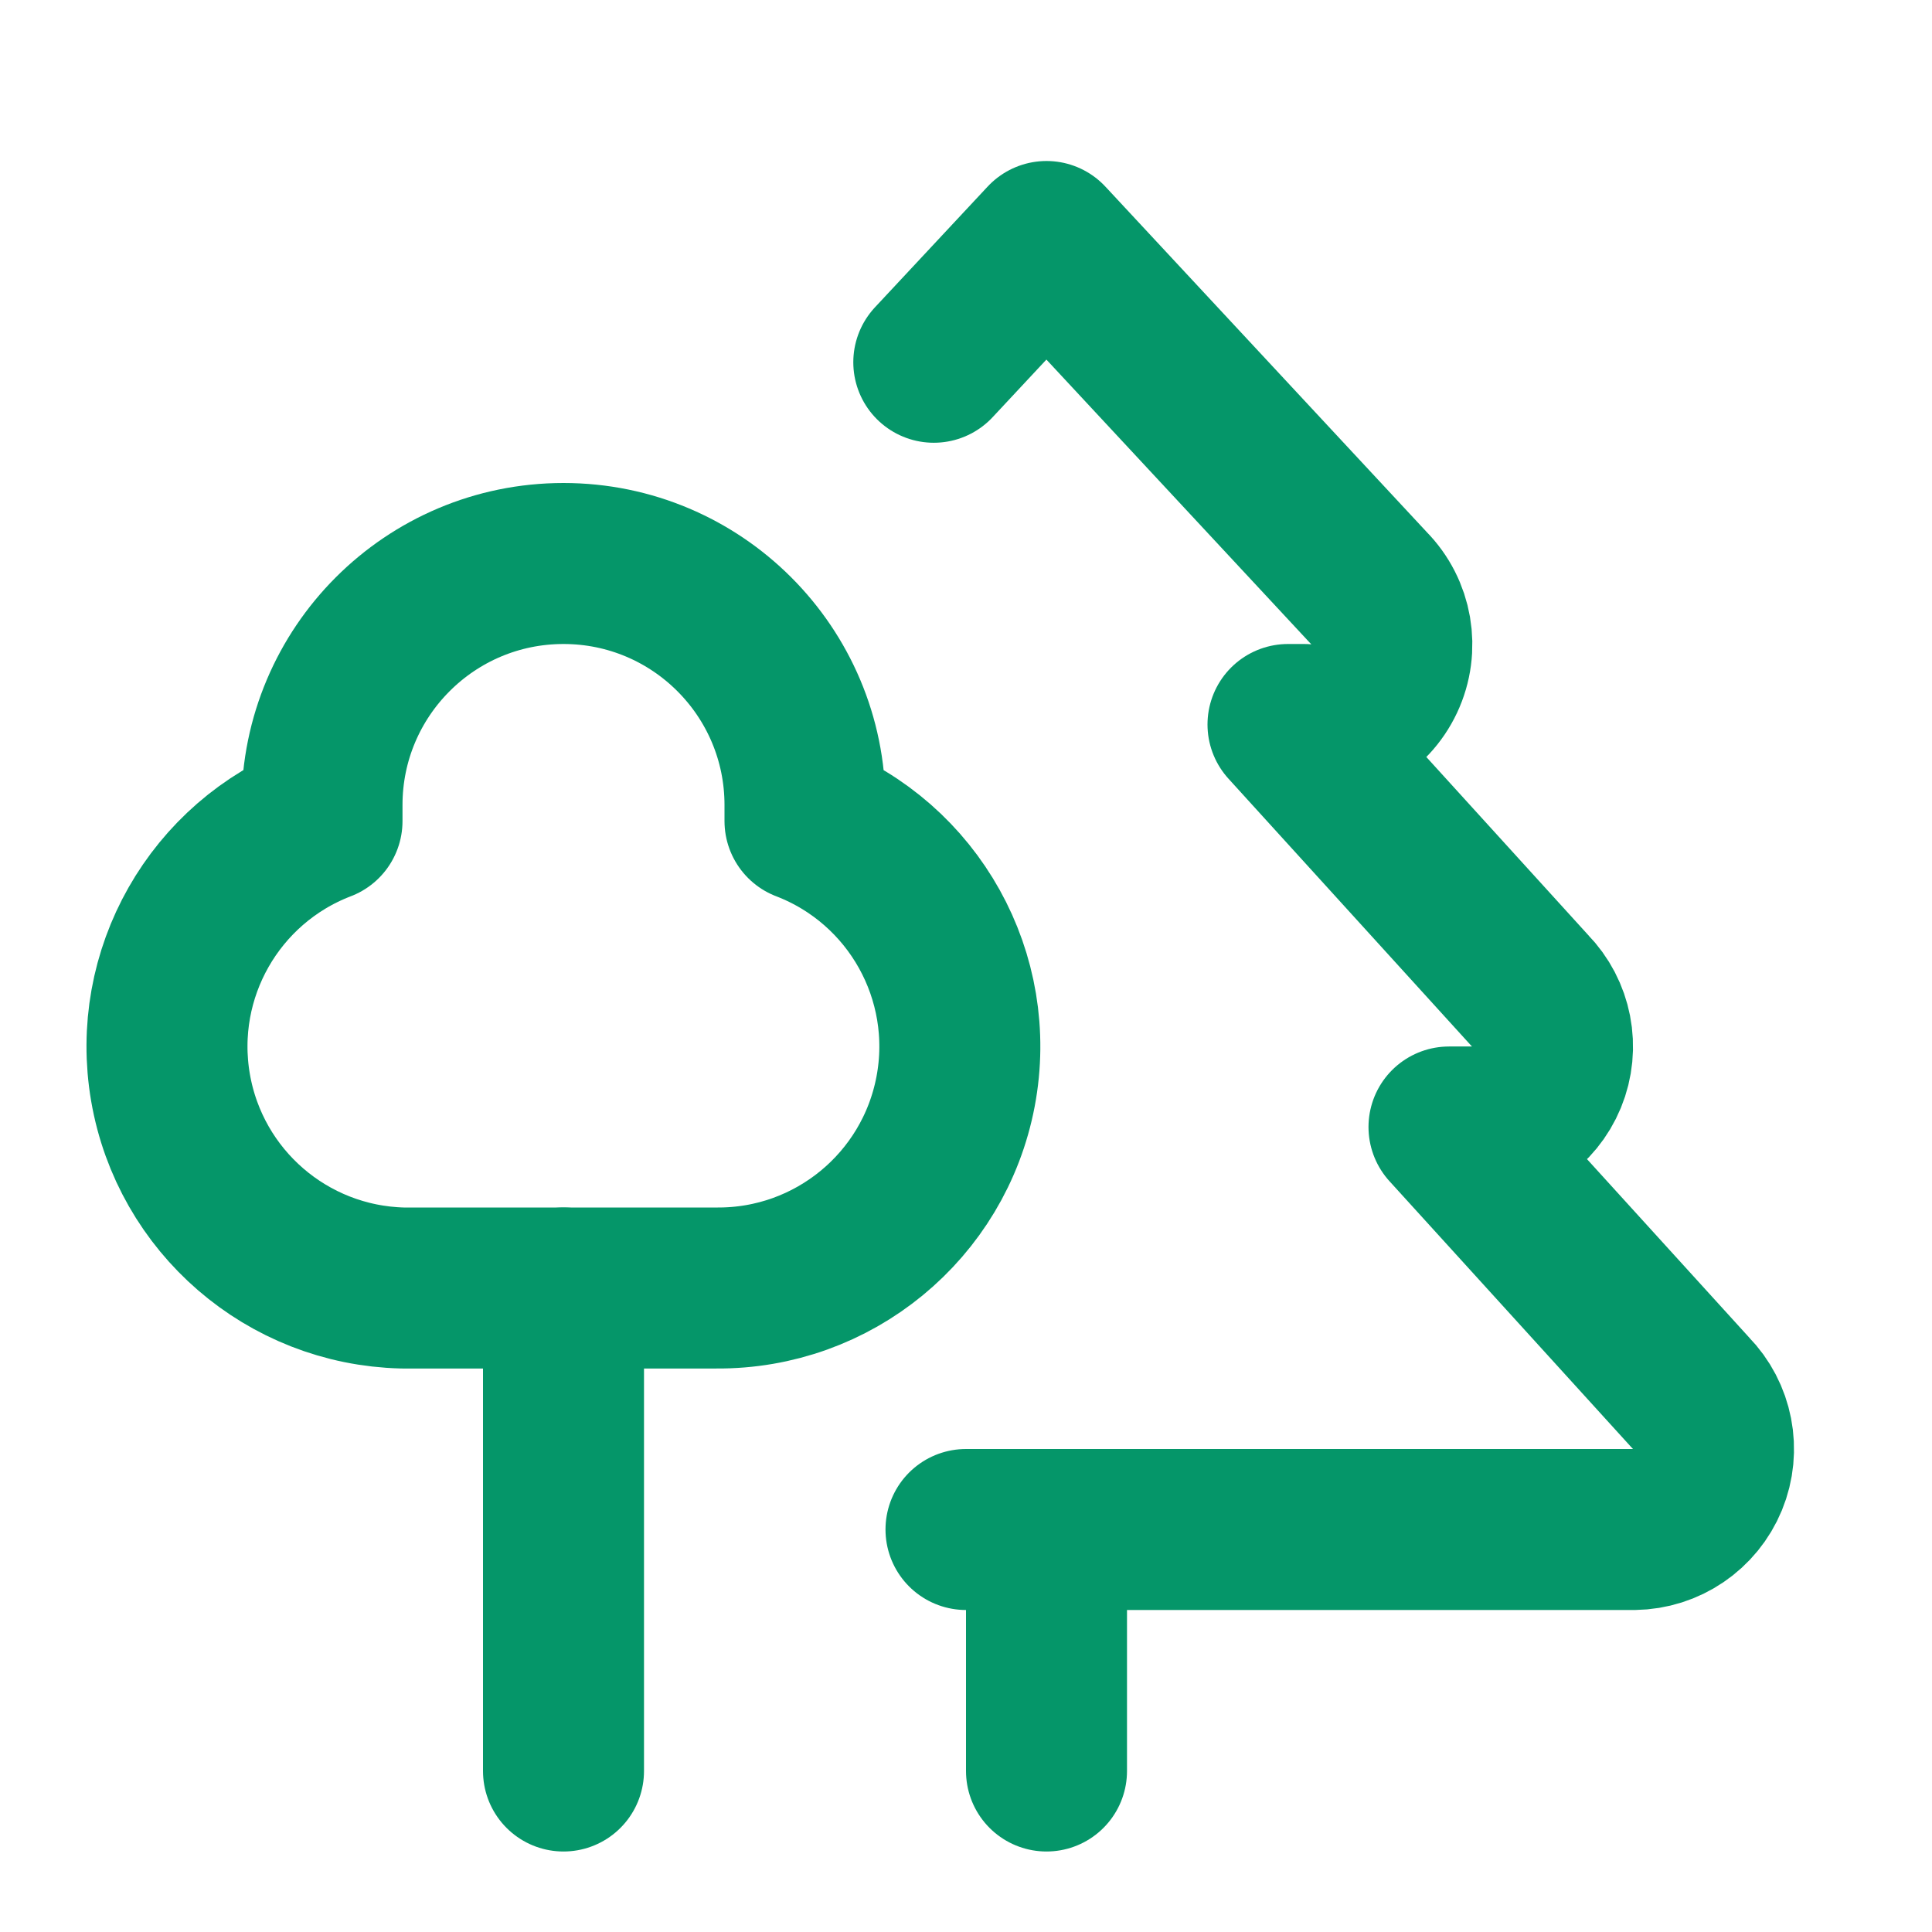
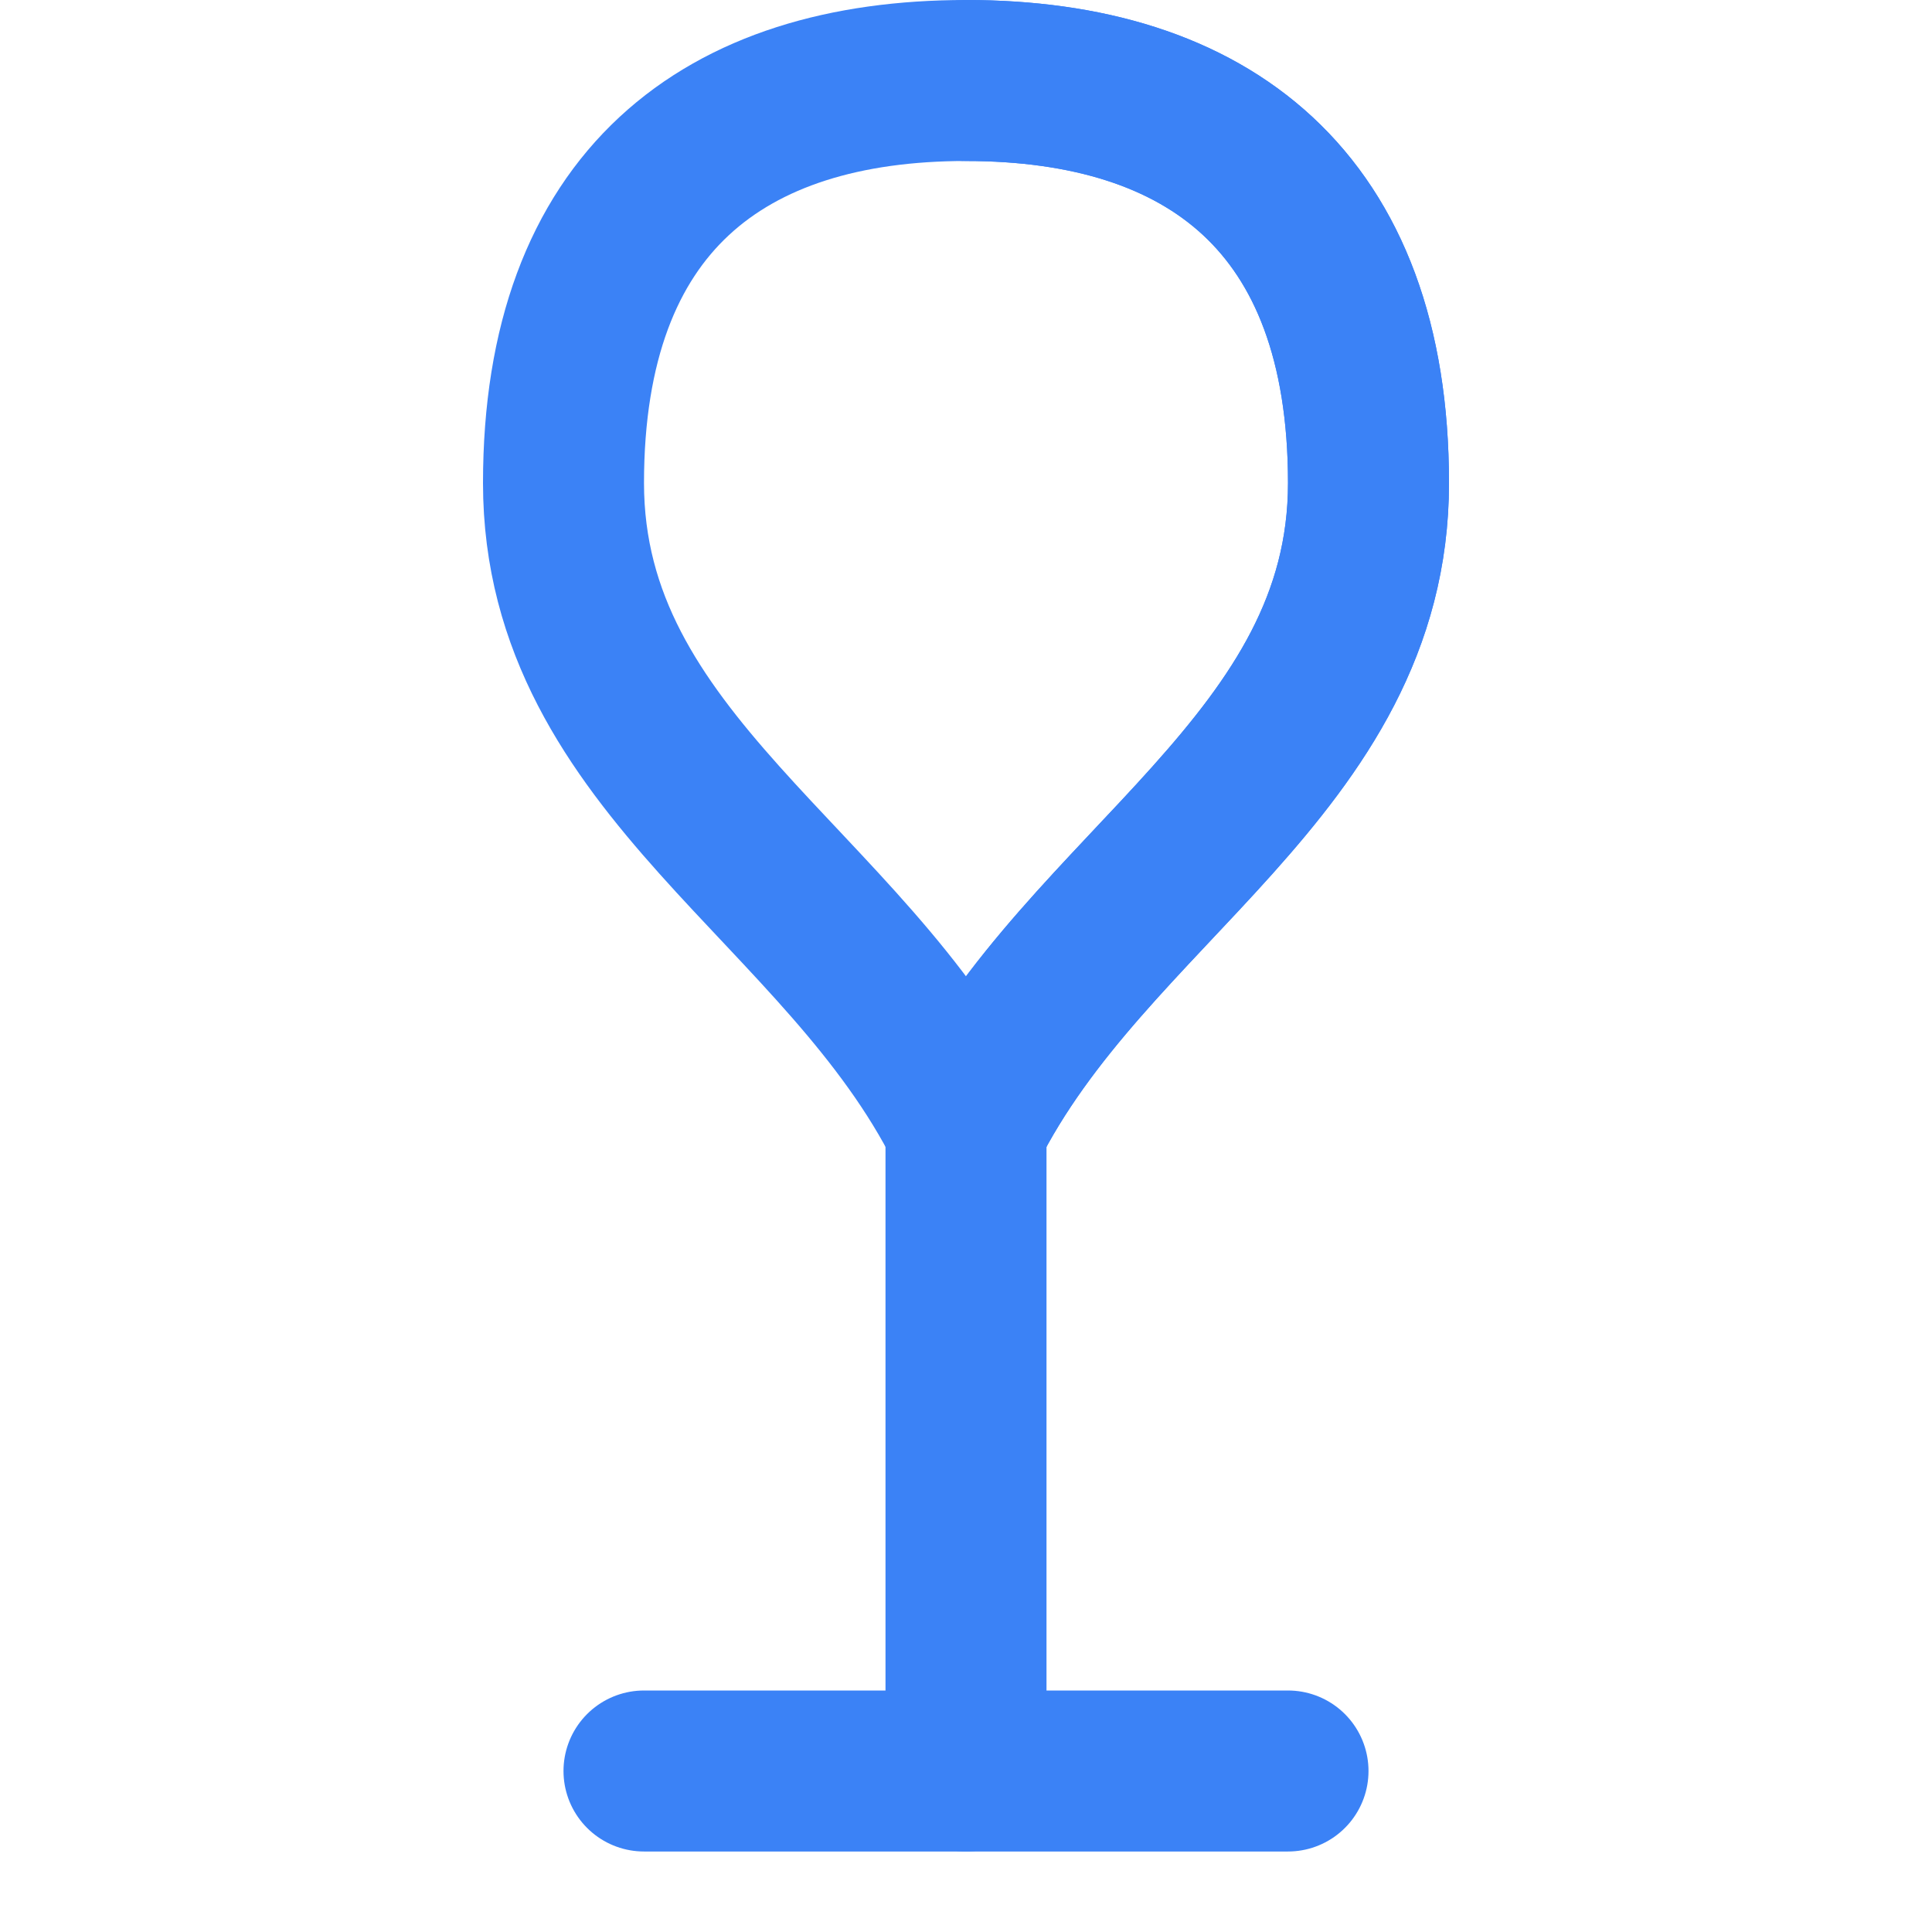
- <svg xmlns="http://www.w3.org/2000/svg" viewBox="0 0 24 24" fill="none" stroke="#059669" stroke-width="2" stroke-linecap="round" stroke-linejoin="round">
-   <path d="M10 10v.2A3 3 0 0 1 8.9 16H5a3 3 0 0 1-1-5.8V10a3 3 0 0 1 6 0Z" />
-   <path d="M7 16v6" />
-   <path d="M13 19v3" />
-   <path d="M12 19h8.3a1 1 0 0 0 .7-1.7L18 14h.3a1 1 0 0 0 .7-1.7L16 9h.2a1 1 0 0 0 .8-1.7L13 3l-1.4 1.5" />
+ <svg xmlns="http://www.w3.org/2000/svg" viewBox="0 0 24 24" fill="none" stroke="#3b82f6" stroke-width="2" stroke-linecap="round" stroke-linejoin="round">
+   <path d="M12 22v-8" />
+   <path d="M12 14c-1.5-3-5-4.5-5-8 0-3.5 2-5 5-5s5 1.5 5 5c0 3.5-3.5 5-5 8z" />
+   <path d="M12 14c1.5-3 5-4.5 5-8 0-3.5-2-5-5-5" />
+   <path d="M8 22h8" />
</svg>
